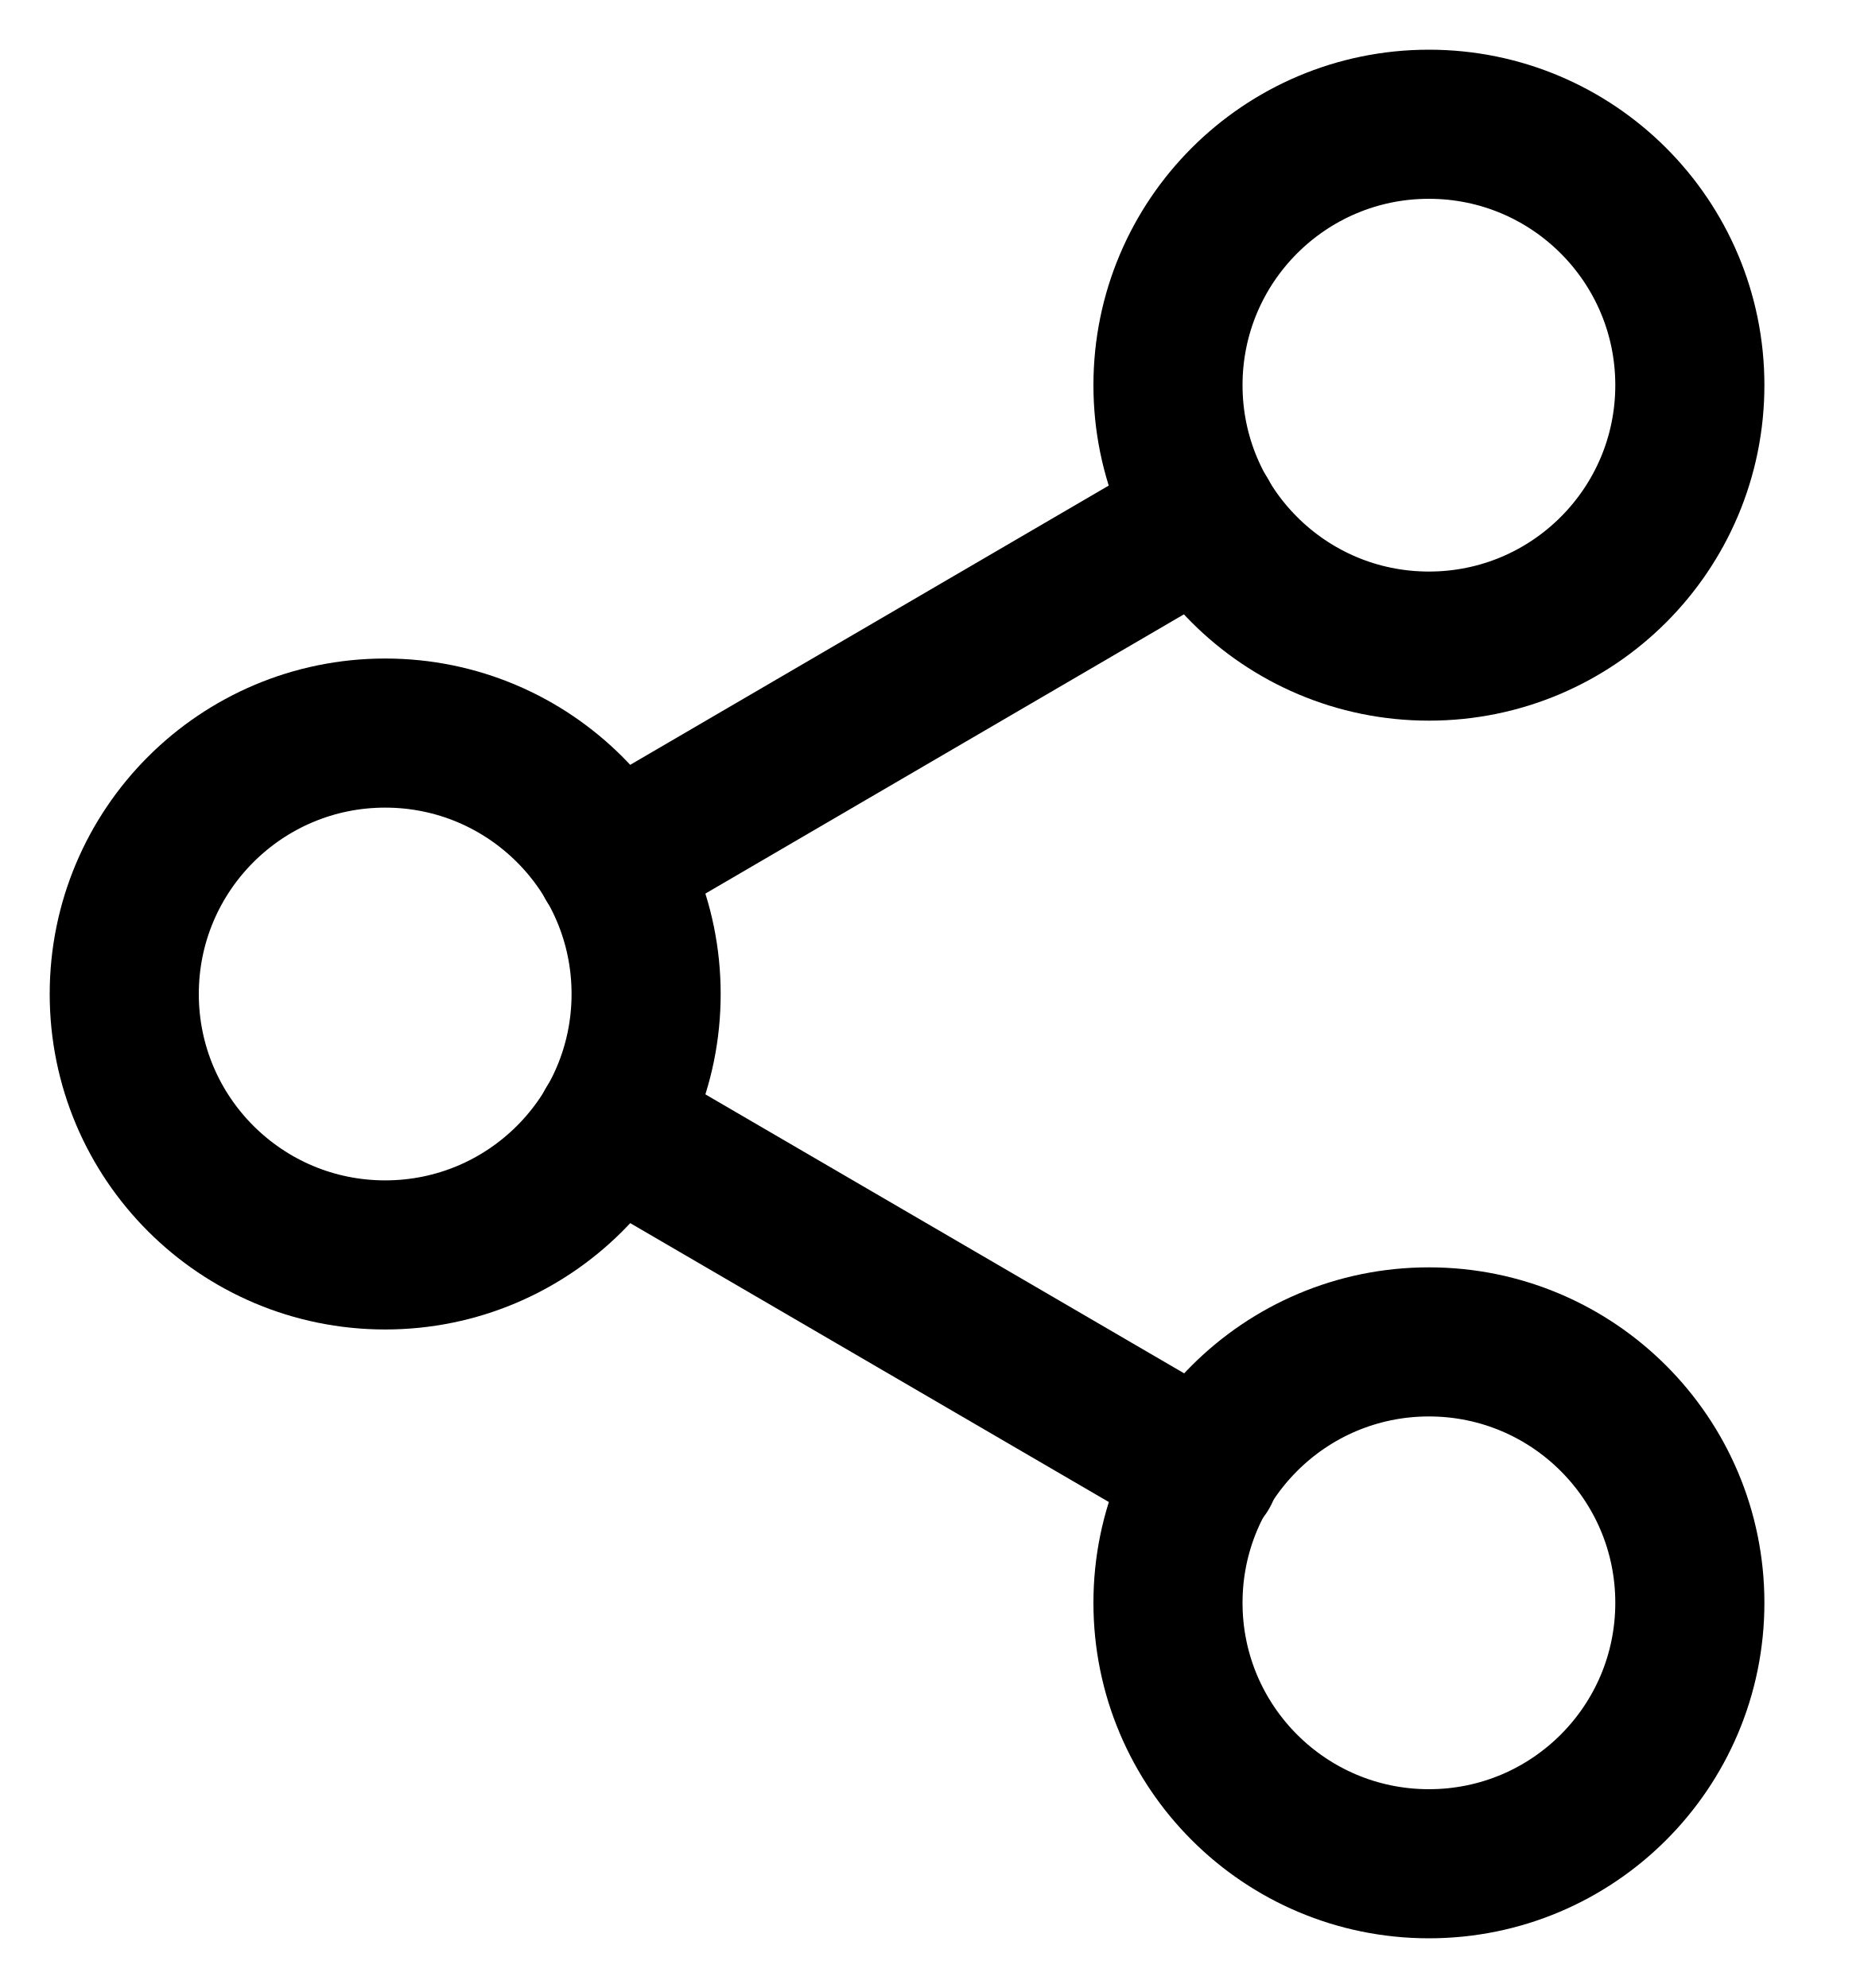
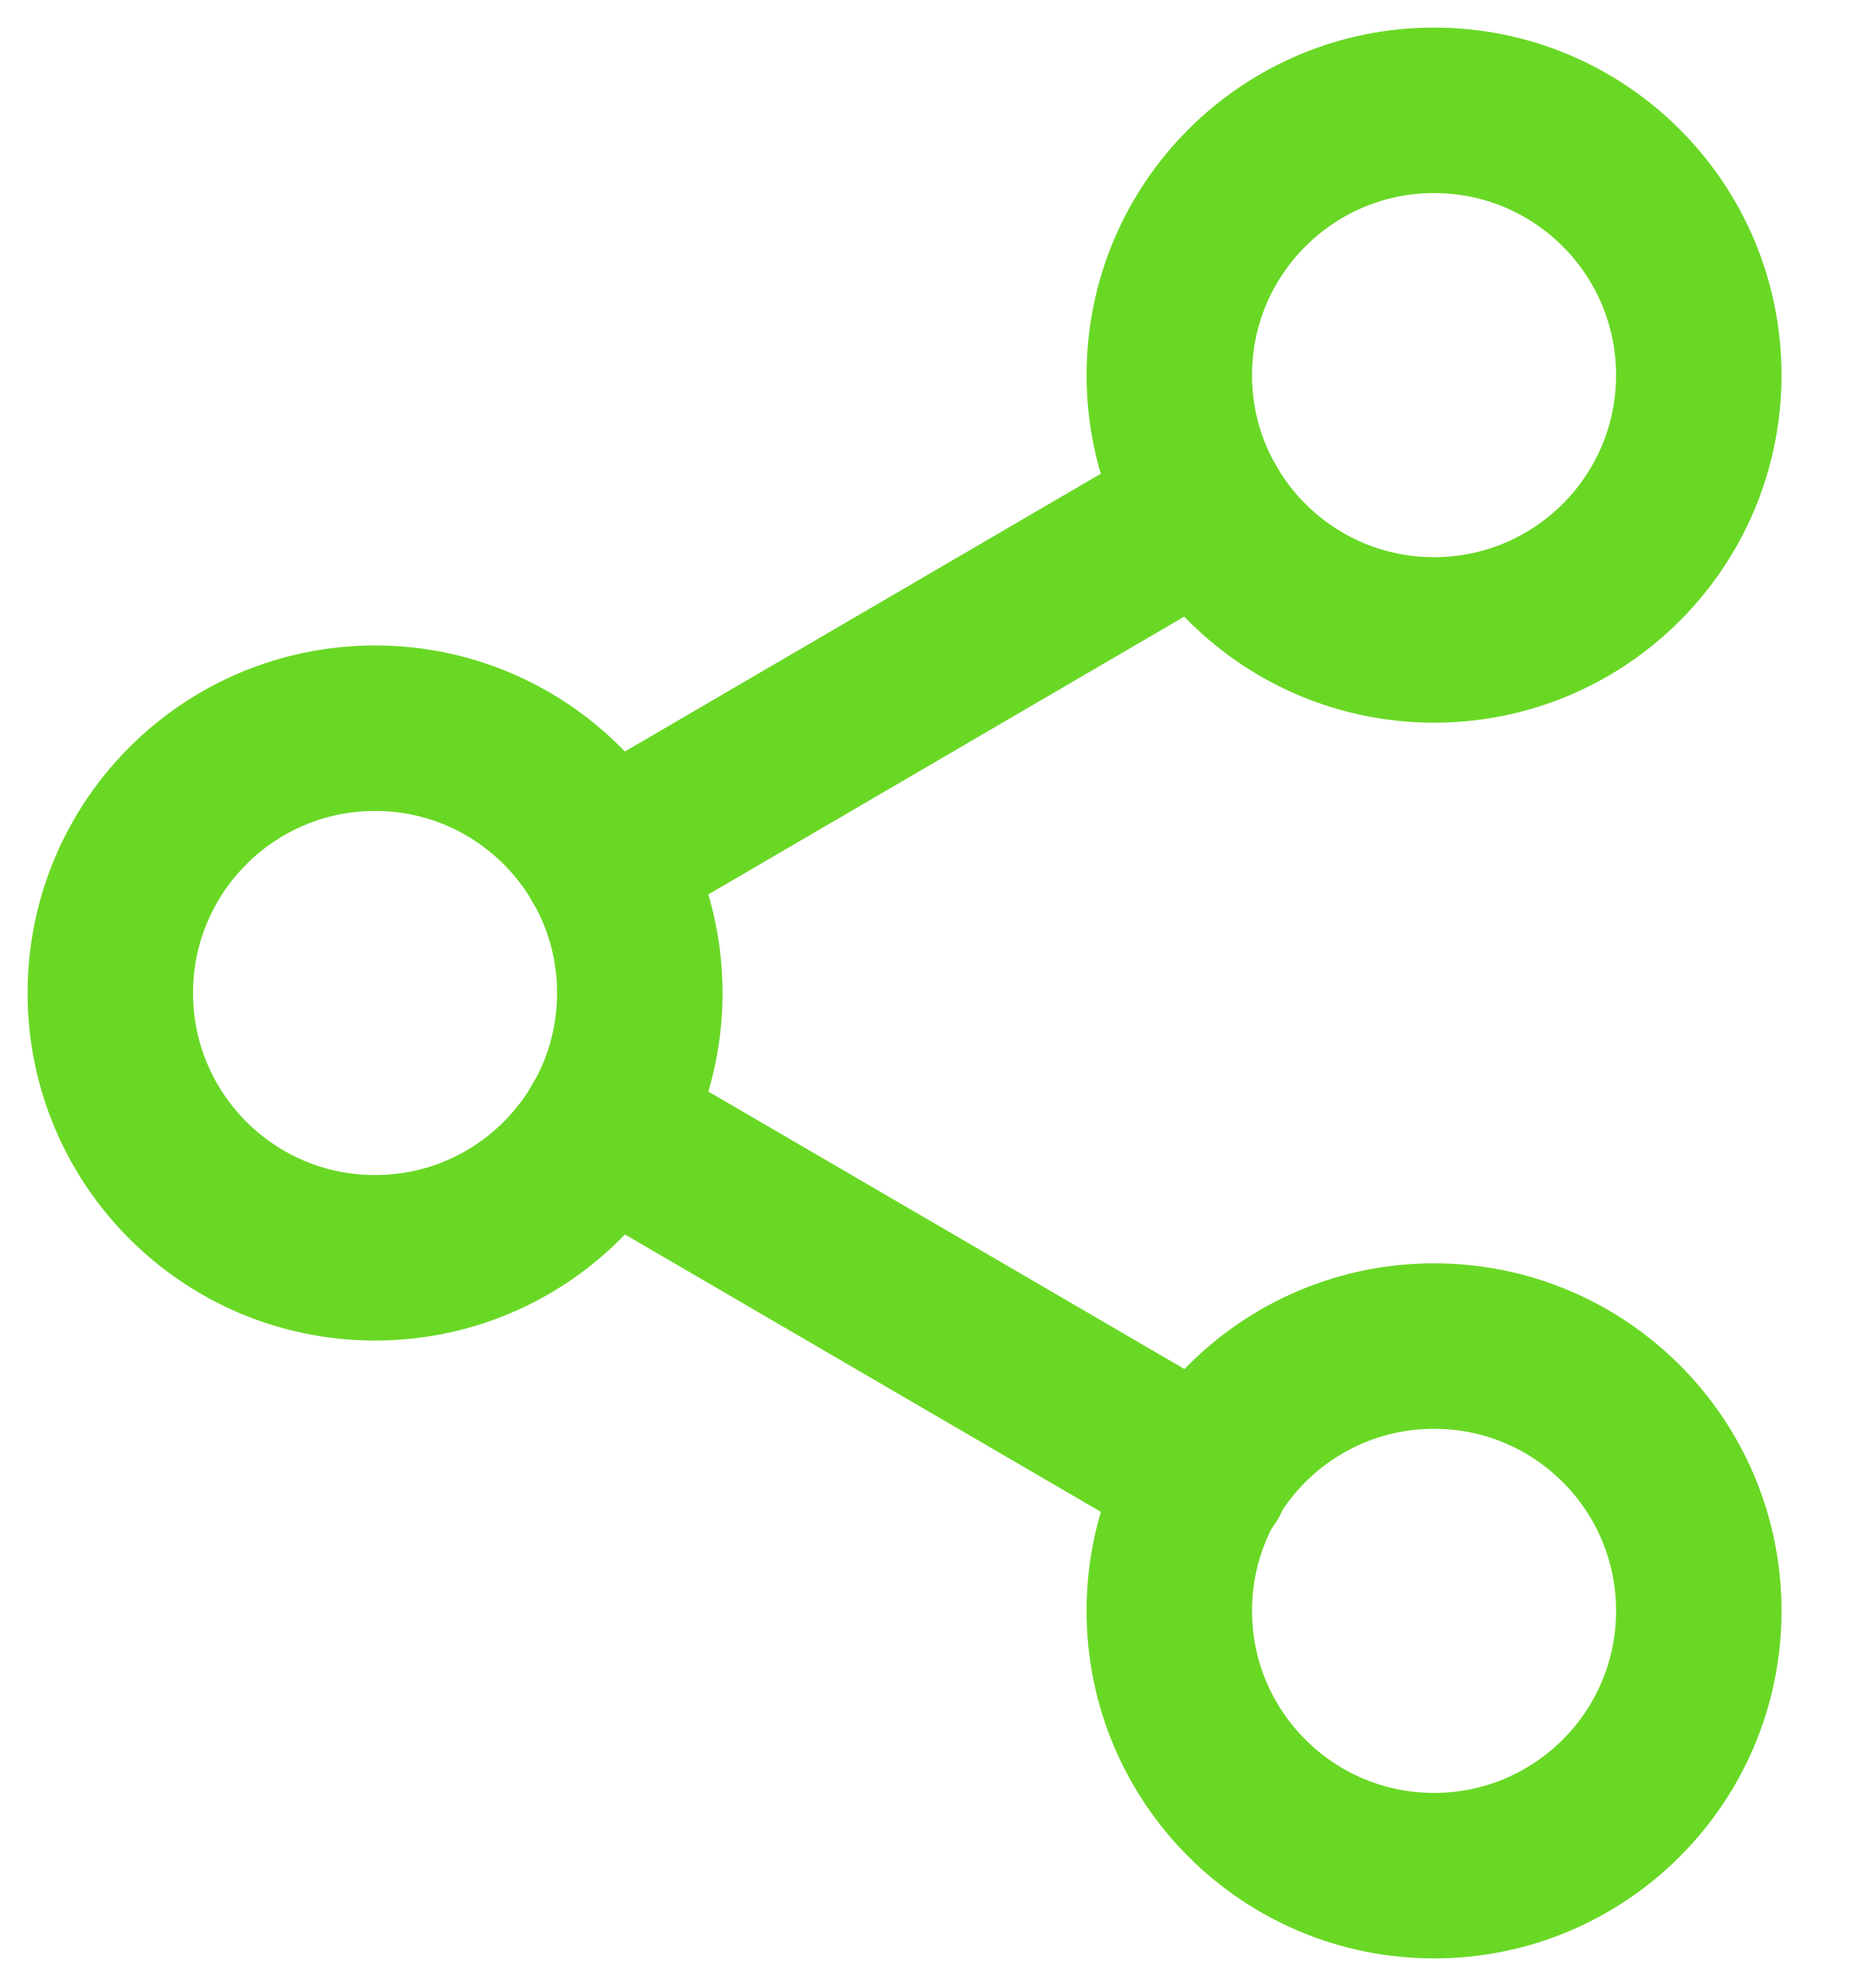
- <svg xmlns="http://www.w3.org/2000/svg" width="15" height="16" viewBox="0 0 15 16" fill="none">
-   <path d="M11.5 5.2C12.66 5.2 13.6 4.26 13.6 3.1C13.6 1.94 12.66 1 11.5 1C10.34 1 9.4 1.94 9.4 3.1C9.4 4.26 10.34 5.2 11.5 5.2Z" stroke="black" stroke-width="1.2" stroke-linecap="round" stroke-linejoin="round" />
-   <path d="M3.1 10.1C4.26 10.1 5.2 9.16 5.2 8C5.2 6.84 4.26 5.9 3.1 5.9C1.94 5.9 1 6.84 1 8C1 9.16 1.94 10.1 3.1 10.1Z" stroke="black" stroke-width="1.2" stroke-linecap="round" stroke-linejoin="round" />
-   <path d="M11.5 15C12.66 15 13.6 14.06 13.6 12.9C13.6 11.74 12.66 10.8 11.5 10.8C10.34 10.8 9.4 11.74 9.4 12.9C9.4 14.06 10.34 15 11.5 15Z" stroke="black" stroke-width="1.2" stroke-linecap="round" stroke-linejoin="round" />
-   <path d="M4.913 9.057L9.694 11.843" stroke="black" stroke-width="1.2" stroke-linecap="round" stroke-linejoin="round" />
-   <path d="M9.687 4.157L4.913 6.943" stroke="black" stroke-width="1.2" stroke-linecap="round" stroke-linejoin="round" />
+ <svg xmlns="http://www.w3.org/2000/svg" width="17" height="18" viewBox="0 0 17 18" fill="none">
+   <path d="M13 5.8C14.326 5.8 15.4 4.725 15.4 3.4C15.4 2.075 14.326 1 13 1C11.675 1 10.6 2.075 10.6 3.4C10.6 4.725 11.675 5.8 13 5.8Z" stroke="#69D825" stroke-width="1.5" stroke-linecap="round" stroke-linejoin="round" />
+   <path d="M3.4 11.4C4.725 11.4 5.8 10.326 5.8 9C5.8 7.675 4.725 6.6 3.4 6.6C2.075 6.6 1 7.675 1 9C1 10.326 2.075 11.4 3.4 11.4Z" stroke="#69D825" stroke-width="1.5" stroke-linecap="round" stroke-linejoin="round" />
+   <path d="M13 17C14.326 17 15.4 15.925 15.4 14.6C15.4 13.274 14.326 12.2 13 12.2C11.675 12.2 10.6 13.274 10.6 14.6C10.6 15.925 11.675 17 13 17Z" stroke="#69D825" stroke-width="1.5" stroke-linecap="round" stroke-linejoin="round" />
+   <path d="M5.472 10.208L10.936 13.392" stroke="#69D825" stroke-width="1.5" stroke-linecap="round" stroke-linejoin="round" />
+   <path d="M10.928 4.608L5.472 7.792" stroke="#69D825" stroke-width="1.5" stroke-linecap="round" stroke-linejoin="round" />
</svg>
